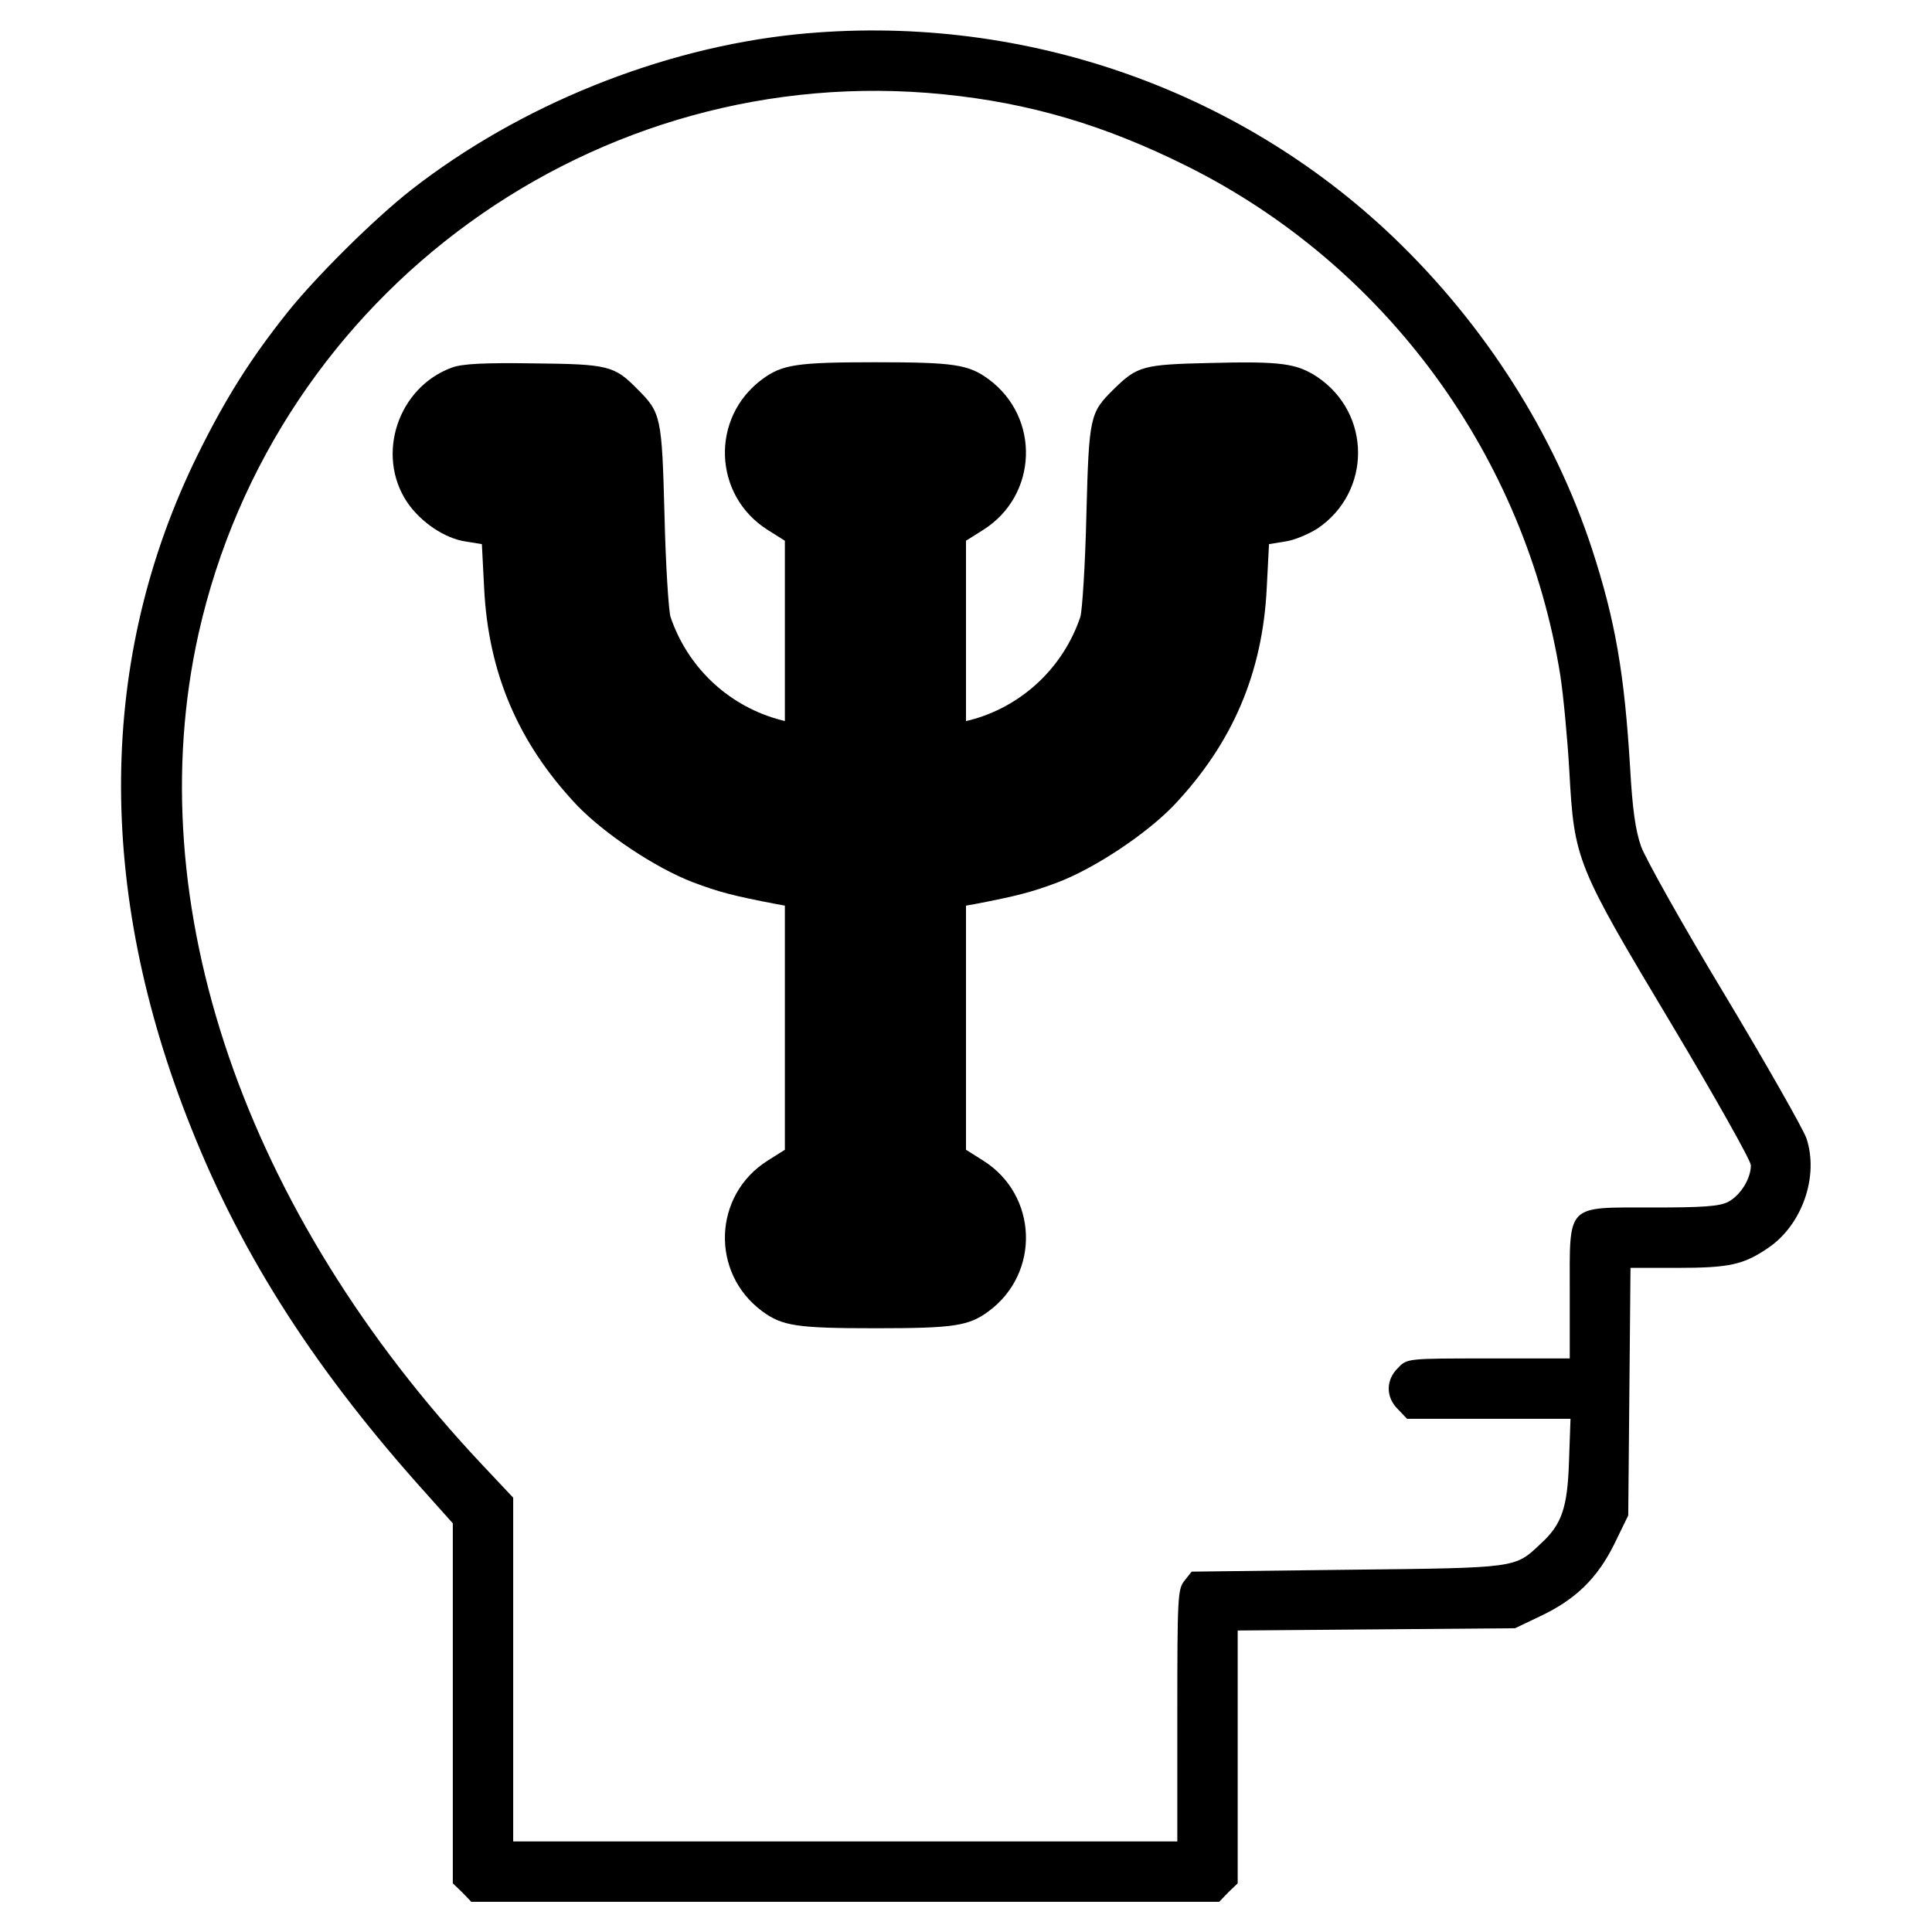
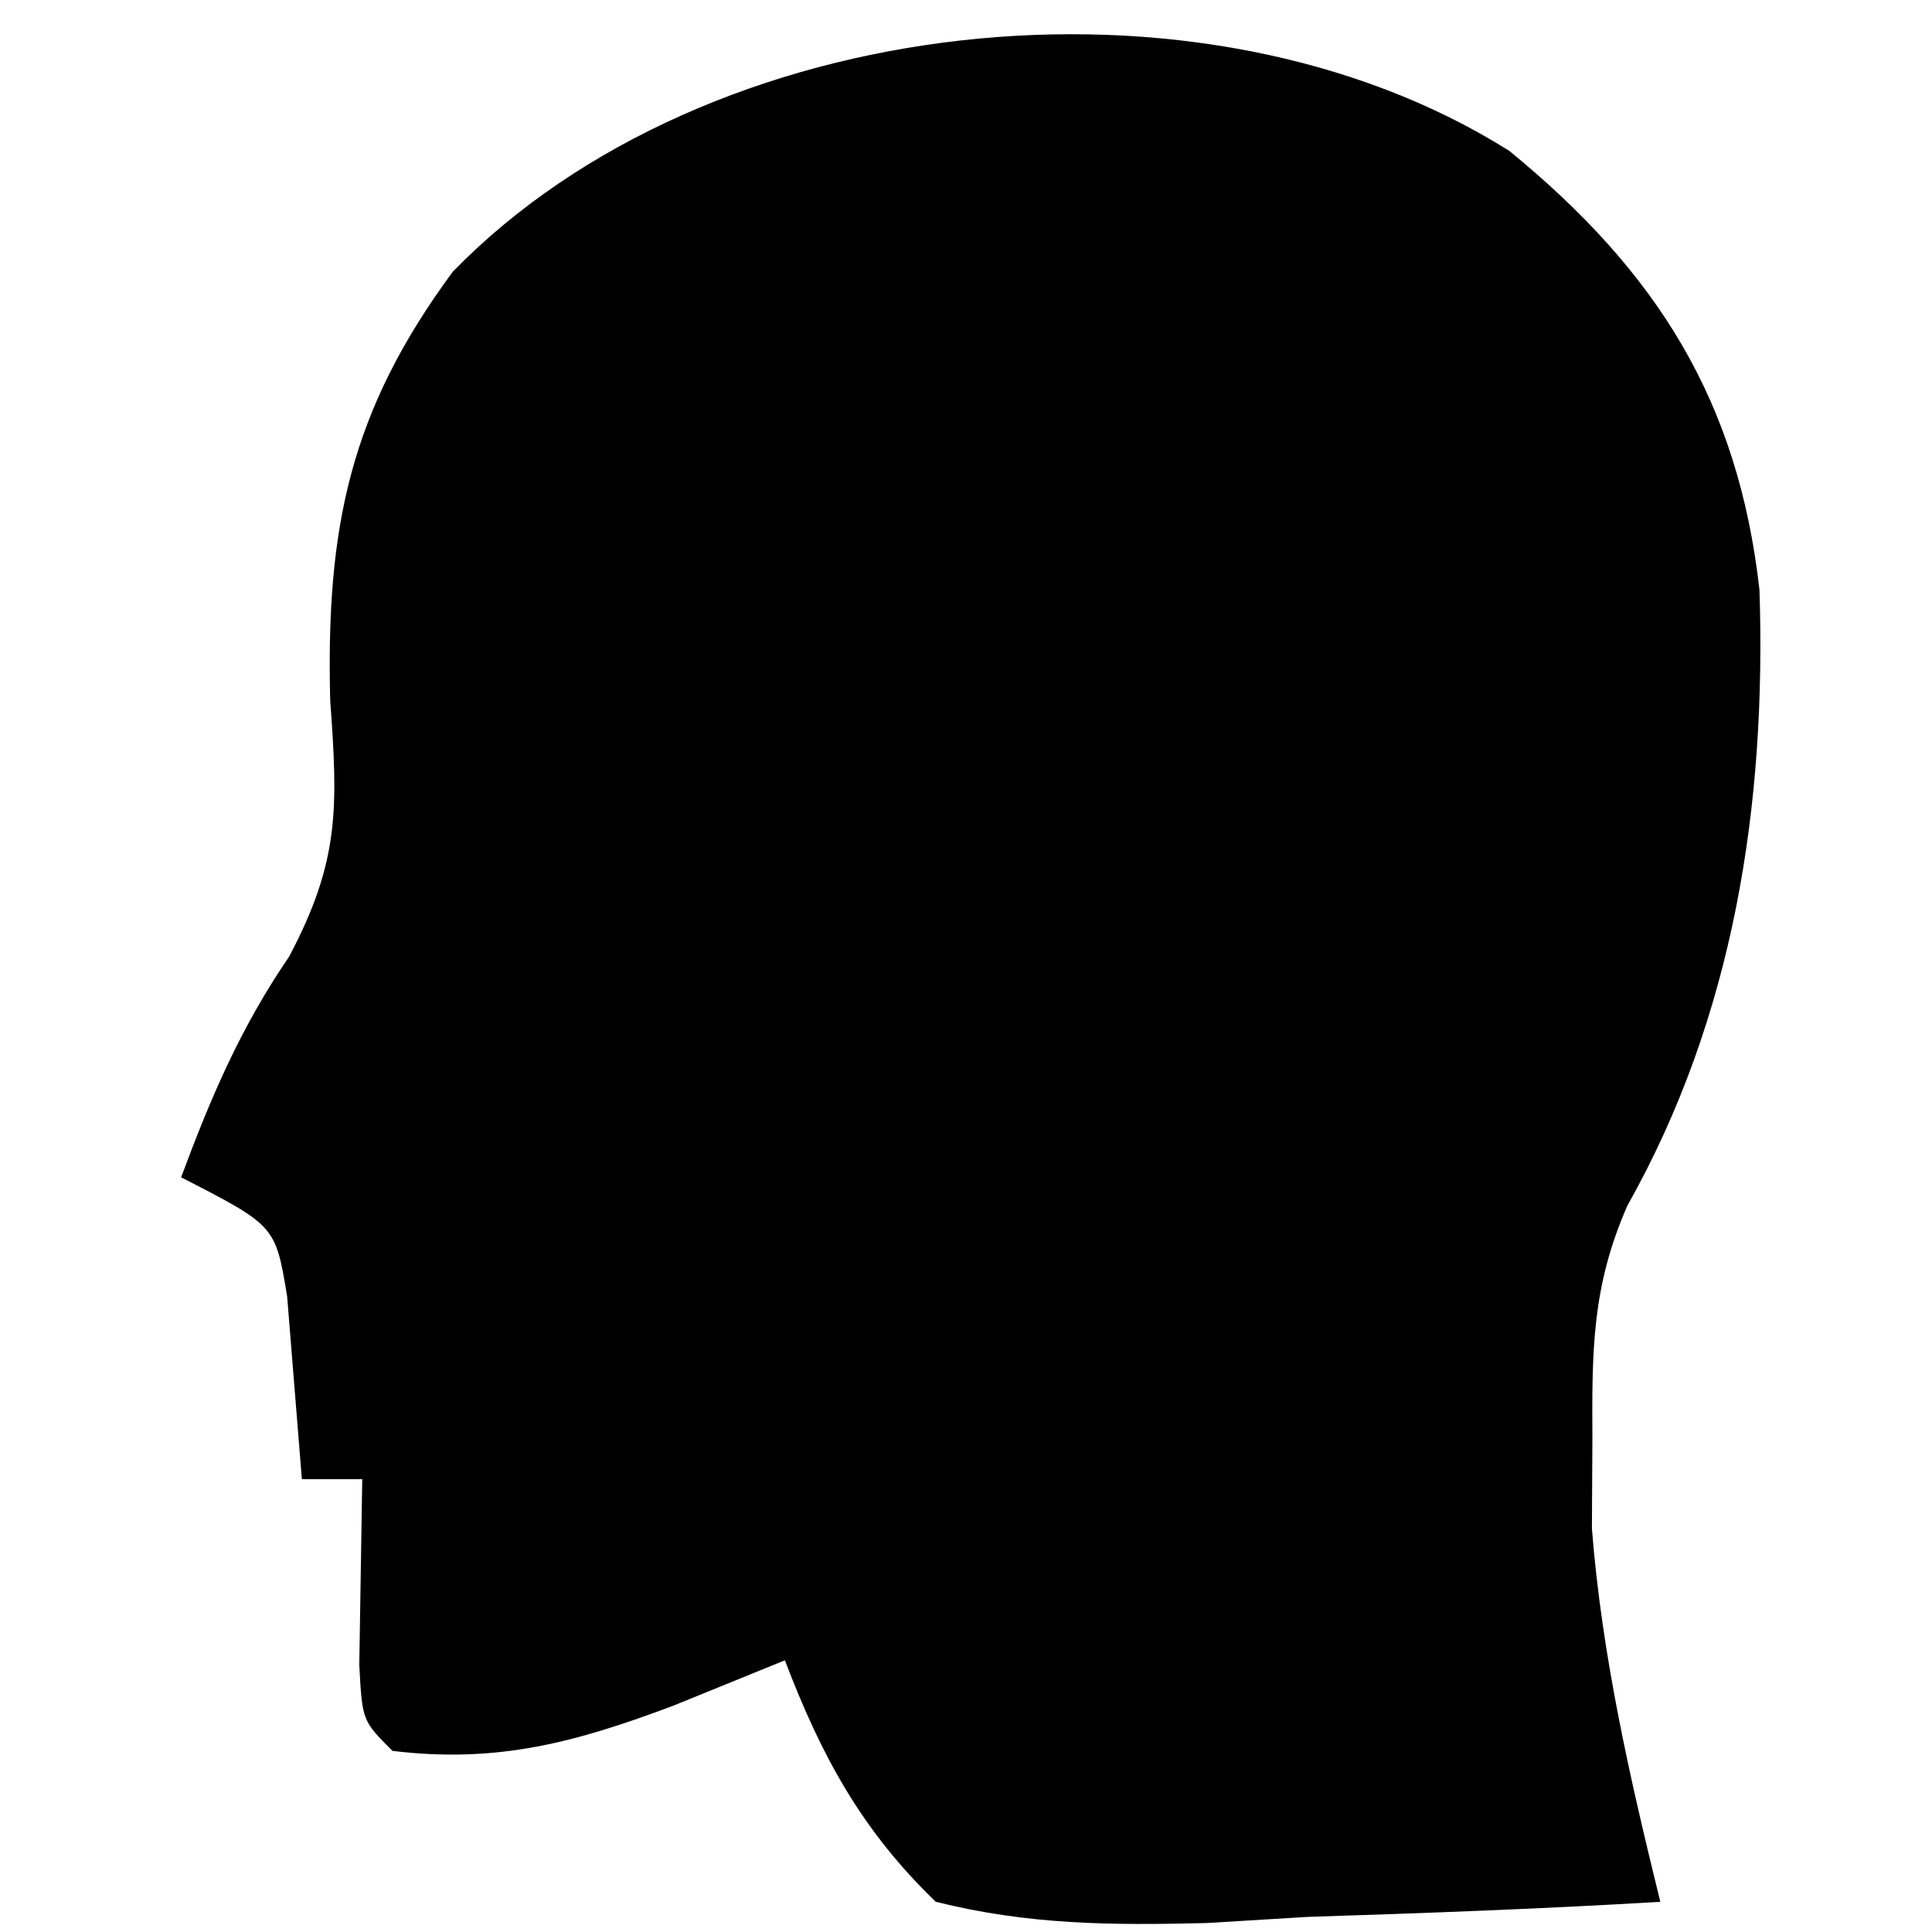
- <svg xmlns="http://www.w3.org/2000/svg" version="1.0" width="512pt" height="512pt" viewBox="0 0 512 512" preserveAspectRatio="xMidYMid meet">
-   <g transform="translate(0,512) scale(0.1,-0.1)" fill="#000000" stroke="none">
-     <path d="M2110 5029 c-359 -37 -733 -188 -1020 -412 -96 -75 -253 -230 -330 -327 -97 -122 -163 -227 -236 -375 -265 -538 -271 -1151 -17 -1785 137 -344 333 -647 626 -972 l67 -75 0 -477 0 -477 25 -24 24 -25 991 0 991 0 24 25 25 24 0 335 0 335 368 3 367 3 67 32 c93 44 151 100 196 191 l37 76 3 328 3 328 122 0 c140 0 177 8 243 53 90 61 135 190 101 291 -9 25 -106 196 -217 381 -111 184 -210 361 -221 392 -15 42 -23 101 -29 208 -15 249 -39 390 -101 580 -100 305 -283 593 -525 825 -419 401 -1000 598 -1584 539z m391 -159 c228 -23 425 -81 644 -190 526 -262 897 -767 990 -1350 8 -52 19 -167 24 -255 13 -235 18 -247 270 -668 116 -194 211 -363 211 -375 0 -36 -28 -80 -60 -97 -23 -12 -67 -15 -200 -15 -232 0 -220 12 -220 -225 l0 -175 -215 0 c-216 0 -216 0 -240 -25 -33 -32 -33 -78 0 -110 l24 -25 217 0 216 0 -4 -113 c-4 -123 -19 -167 -75 -218 -69 -65 -58 -64 -511 -69 l-414 -5 -19 -24 c-18 -22 -19 -43 -19 -357 l0 -334 -880 0 -880 0 0 455 0 456 -80 85 c-634 673 -913 1489 -754 2204 203 907 1054 1523 1975 1430z" />
-     <path d="M1198 4146 c-143 -52 -203 -231 -119 -357 36 -53 100 -96 155 -104 l43 -7 6 -116 c11 -226 91 -412 246 -576 73 -76 208 -166 307 -204 69 -26 107 -36 222 -58 l22 -4 0 -324 0 -323 -46 -29 c-144 -91 -152 -297 -14 -399 53 -39 91 -45 300 -45 209 0 247 6 300 45 138 102 130 308 -14 399 l-46 29 0 323 0 324 23 4 c114 22 152 32 221 58 99 38 234 128 307 204 155 164 235 350 246 576 l6 116 43 7 c23 3 61 19 85 34 144 97 144 305 0 402 -55 36 -95 42 -287 37 -174 -4 -190 -8 -252 -69 -64 -63 -66 -71 -73 -334 -3 -132 -11 -254 -16 -270 -44 -130 -148 -231 -280 -270 l-23 -6 0 239 0 239 46 29 c144 91 152 297 14 399 -53 39 -91 45 -300 45 -209 0 -247 -6 -300 -45 -138 -102 -130 -308 14 -399 l46 -29 0 -239 0 -239 -22 6 c-133 39 -237 140 -281 270 -5 16 -13 138 -16 270 -7 262 -9 271 -72 334 -61 62 -77 66 -274 68 -131 2 -190 -1 -217 -11z" />
-   </g>
+ <svg xmlns="http://www.w3.org/2000/svg" version="1.1" width="64" height="64">
+   <path d="M0 0 C4.9 4.009 7.583 8.285 8.285 14.543 C8.516 21.659 7.447 28.652 3.914 34.93 C2.728 37.616 2.735 39.757 2.75 42.688 C2.745 43.661 2.74 44.634 2.734 45.637 C3.069 49.875 3.988 53.878 5 58 C1.105 58.233 -2.788 58.375 -6.688 58.5 C-7.79 58.567 -8.893 58.634 -10.029 58.703 C-13.21 58.78 -15.909 58.766 -19 58 C-21.457 55.632 -22.791 53.17 -24 50 C-25.217 50.495 -26.434 50.99 -27.688 51.5 C-30.917 52.714 -33.511 53.423 -37 53 C-38 52 -38 52 -38.098 50.152 C-38.065 48.102 -38.033 46.051 -38 44 C-38.66 44 -39.32 44 -40 44 C-40.163 41.982 -40.326 39.964 -40.488 37.945 C-40.874 35.605 -40.874 35.605 -44 34 C-43.009 31.331 -42.033 29.048 -40.422 26.688 C-38.738 23.504 -38.806 21.745 -39.062 18.188 C-39.203 12.478 -38.41 8.618 -35 4 C-26.575 -4.659 -10.208 -6.435 0 0 Z " fill="#000000" transform="translate(50,5)" />
</svg>
